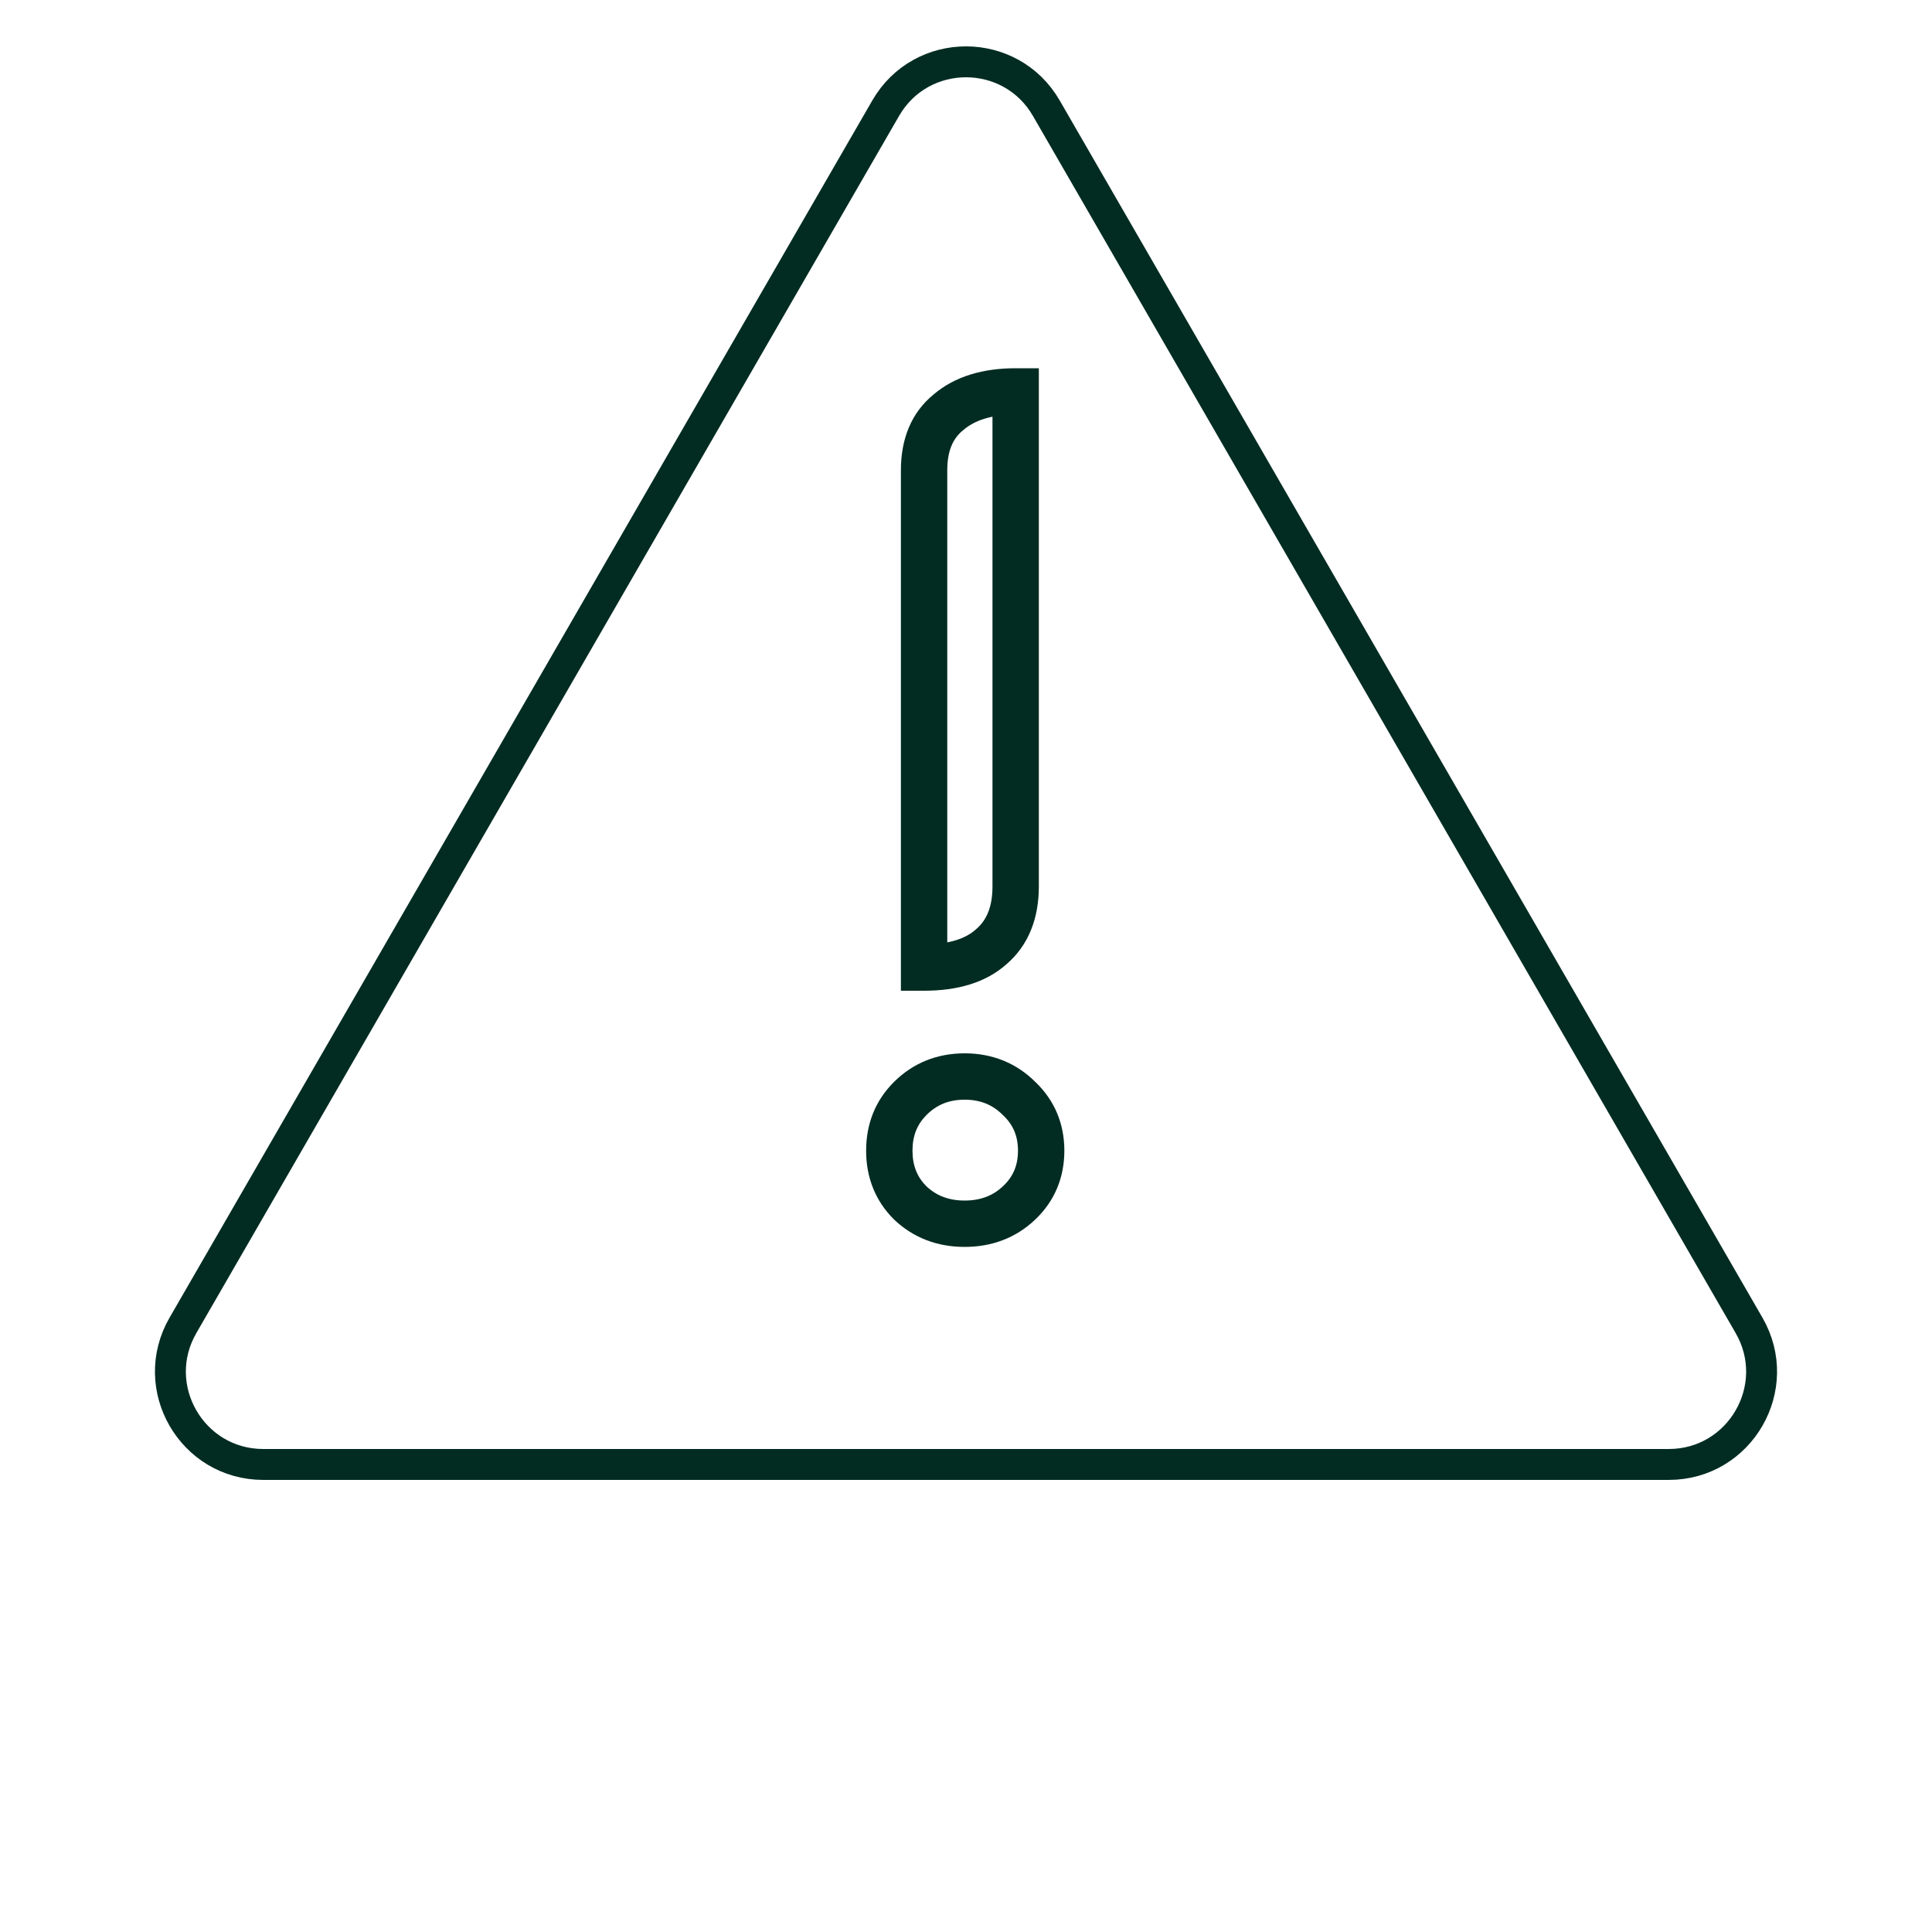
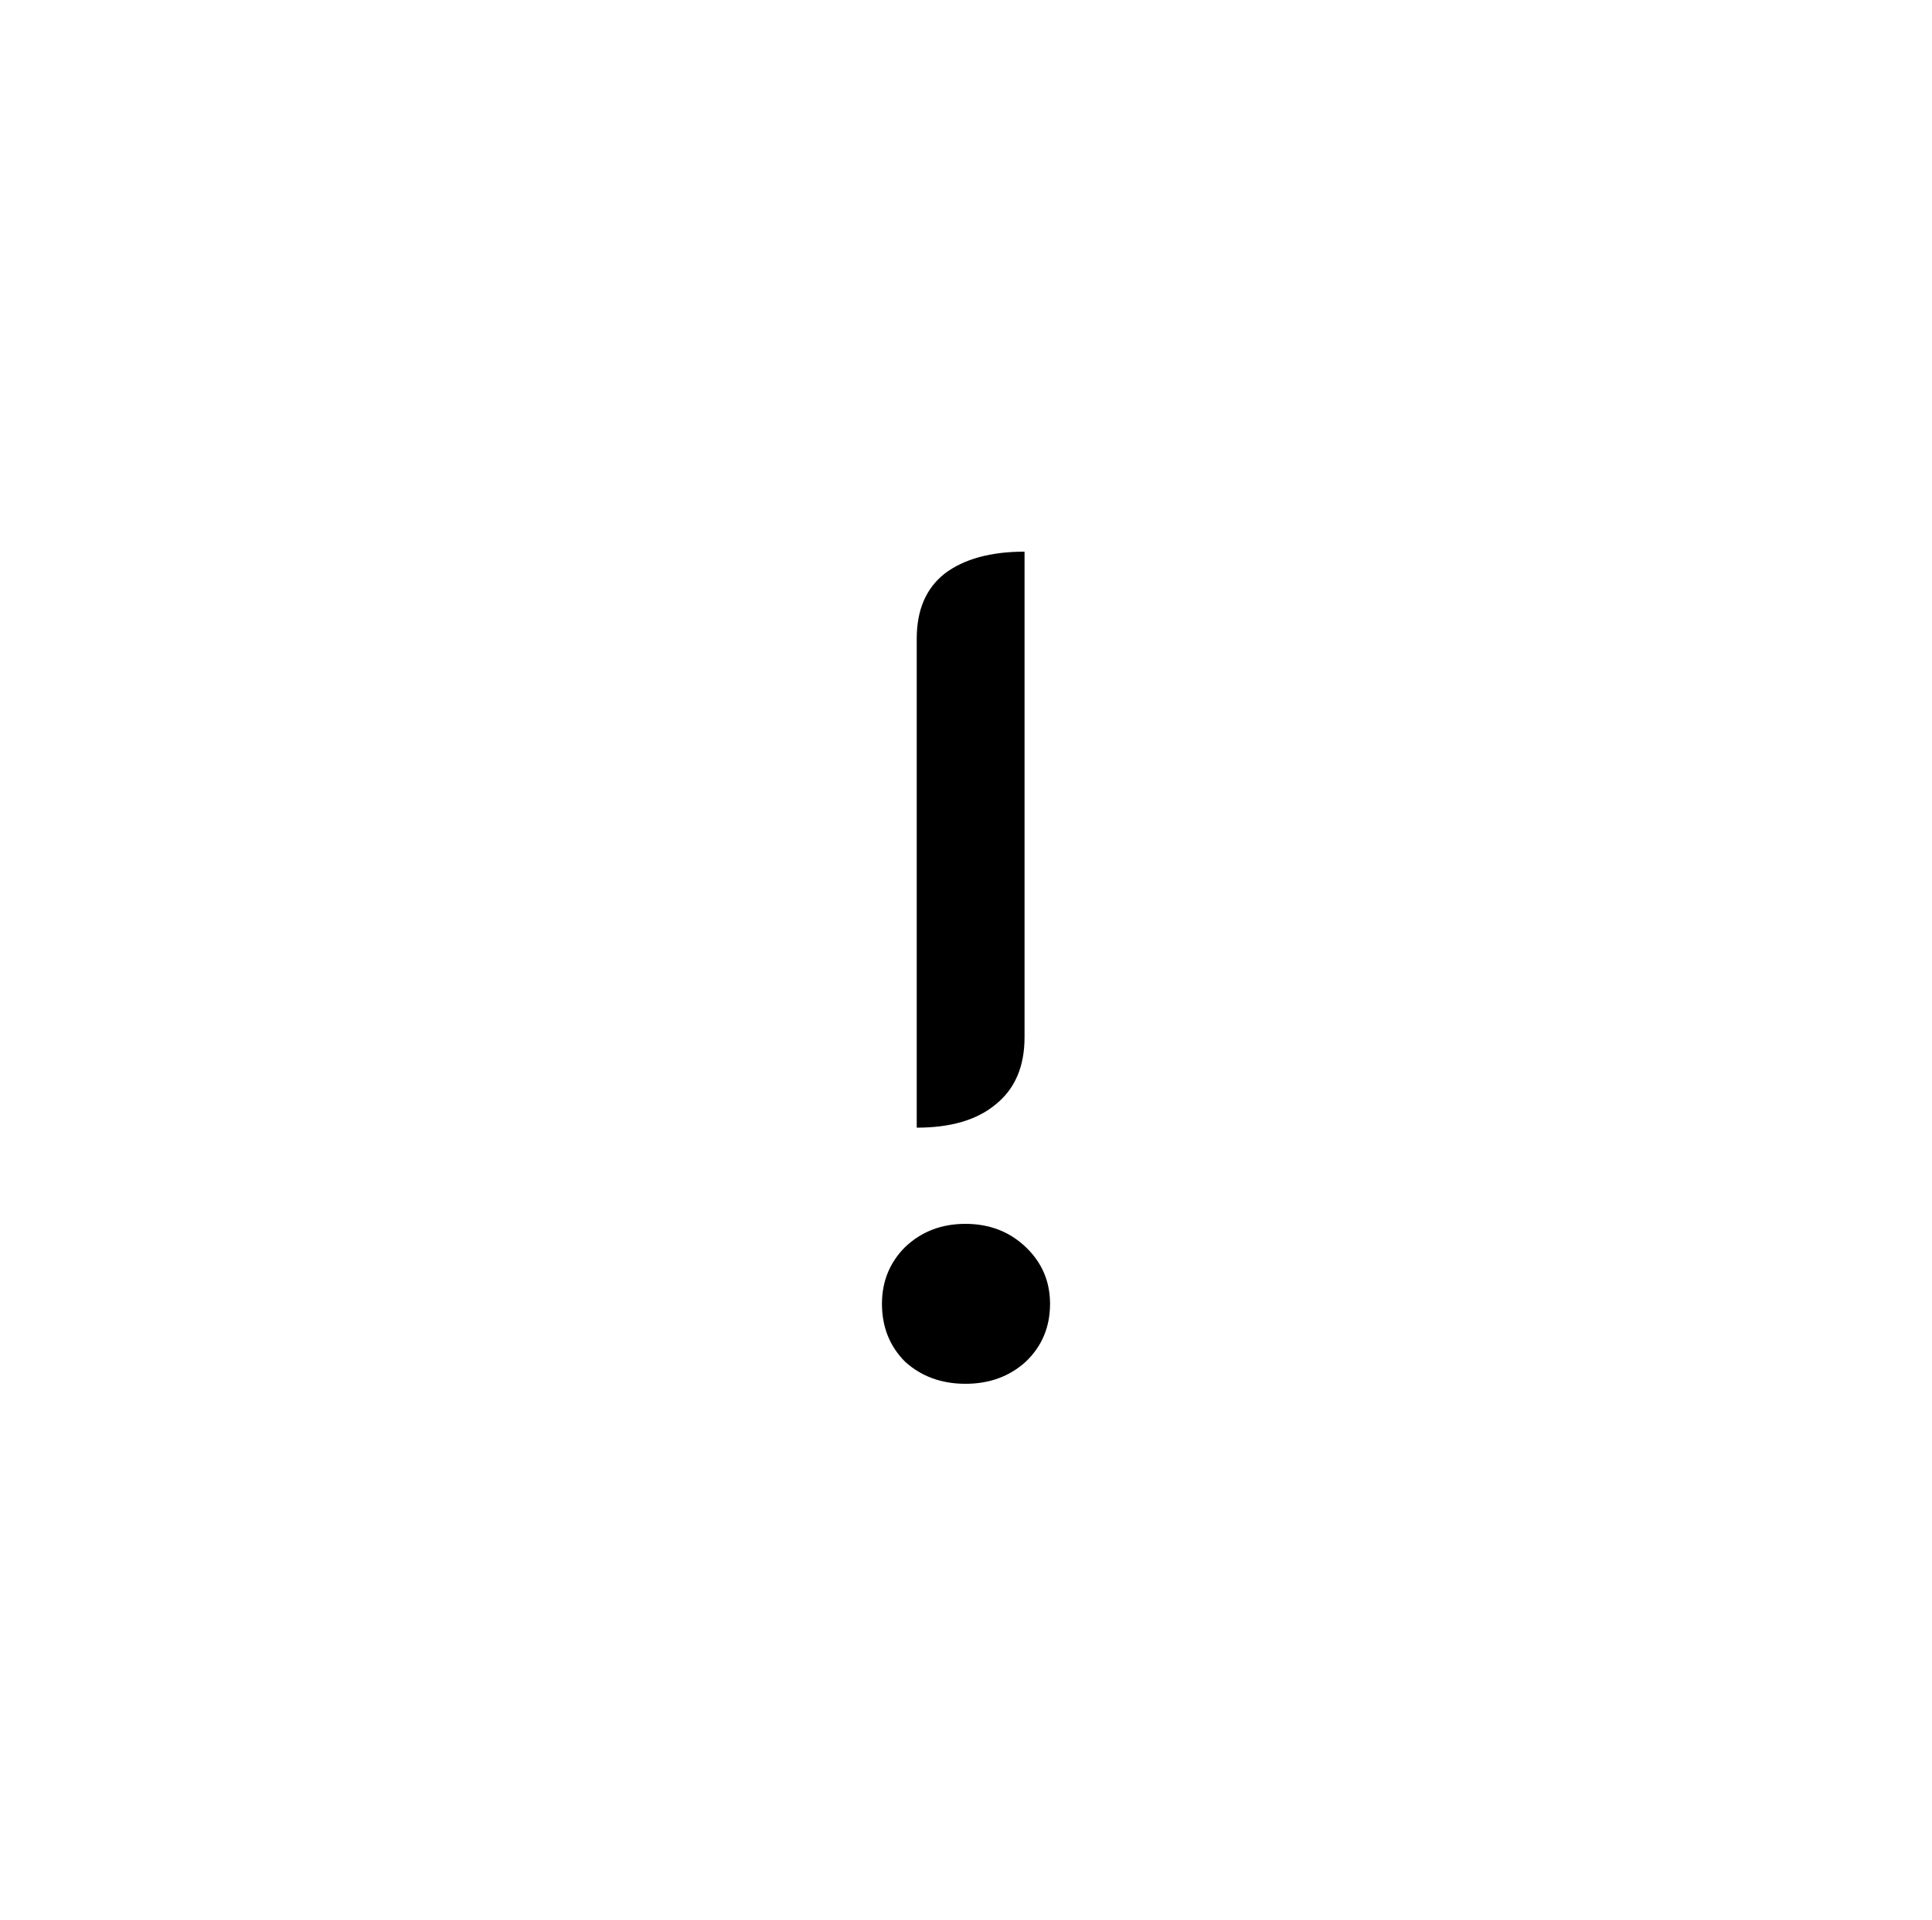
- <svg xmlns="http://www.w3.org/2000/svg" width="500" height="500" viewBox="0 0 500 500" fill="none">
-   <path d="M452.65 343L270.785 28C261.547 12 238.453 12 229.215 28L47.35 343C38.112 359 49.66 379 68.135 379H431.865C450.341 379 461.888 359 452.65 343Z" stroke="#022C22" stroke-width="8" />
-   <path d="M245.452 106.7L249.227 111.363L249.293 111.31L249.357 111.256L245.452 106.7ZM262.852 101.3H268.852V95.3H262.852V101.3ZM256.552 245L252.647 240.444L252.592 240.492L252.538 240.54L256.552 245ZM239.152 250.4H233.152V256.4H239.152V250.4ZM235.552 311.3L231.31 315.543L231.367 315.6L231.426 315.656L235.552 311.3ZM235.552 284.3L231.31 280.057L231.31 280.057L235.552 284.3ZM263.752 284.3L259.51 288.543L259.567 288.6L259.626 288.656L263.752 284.3ZM263.752 311.3L259.626 306.944L259.626 306.944L263.752 311.3ZM245.152 121.7C245.152 116.469 246.746 113.373 249.227 111.363L241.677 102.037C235.759 106.827 233.152 113.731 233.152 121.7H245.152ZM249.357 111.256C252.149 108.863 256.396 107.3 262.852 107.3V95.3C254.508 95.3 247.156 97.338 241.547 102.144L249.357 111.256ZM256.852 101.3V229.4H268.852V101.3H256.852ZM256.852 229.4C256.852 234.886 255.218 238.241 252.647 240.444L260.457 249.556C266.286 244.559 268.852 237.514 268.852 229.4H256.852ZM252.538 240.54C250.021 242.806 245.879 244.4 239.152 244.4V256.4C247.626 256.4 255.083 254.394 260.566 249.46L252.538 240.54ZM245.152 250.4V121.7H233.152V250.4H245.152ZM249.652 310.7C245.47 310.7 242.282 309.41 239.679 306.944L231.426 315.656C236.423 320.39 242.635 322.7 249.652 322.7V310.7ZM239.795 307.057C237.394 304.656 236.152 301.716 236.152 297.8H224.152C224.152 304.684 226.511 310.744 231.31 315.543L239.795 307.057ZM236.152 297.8C236.152 293.884 237.394 290.944 239.795 288.543L231.31 280.057C226.511 284.856 224.152 290.916 224.152 297.8H236.152ZM239.795 288.543C242.418 285.92 245.569 284.6 249.652 284.6V272.6C242.536 272.6 236.286 275.08 231.31 280.057L239.795 288.543ZM249.652 284.6C253.736 284.6 256.886 285.92 259.51 288.543L267.995 280.057C263.018 275.08 256.769 272.6 249.652 272.6V284.6ZM259.626 288.656C262.188 291.083 263.452 293.989 263.452 297.8H275.452C275.452 290.811 272.917 284.717 267.879 279.944L259.626 288.656ZM263.452 297.8C263.452 301.611 262.188 304.517 259.626 306.944L267.879 315.656C272.917 310.883 275.452 304.789 275.452 297.8H263.452ZM259.626 306.944C257.023 309.41 253.835 310.7 249.652 310.7V322.7C256.67 322.7 262.882 320.39 267.879 315.656L259.626 306.944Z" fill="#022C22" />
+ <svg xmlns="http://www.w3.org/2000/svg" width="500" height="497" viewBox="0 0 500 497" fill="none">
+   <path d="M237.25 165.3C237.25 157.9 239.65 152.3 244.45 148.5C249.45 144.7 256.35 142.8 265.15 142.8V268.5C265.15 276.1 262.65 281.9 257.65 285.9C252.85 289.9 246.05 291.9 237.25 291.9V165.3ZM249.85 358.2C243.65 358.2 238.45 356.3 234.25 352.5C230.25 348.5 228.25 343.5 228.25 337.5C228.25 331.7 230.25 326.8 234.25 322.8C238.45 318.8 243.65 316.8 249.85 316.8C256.05 316.8 261.25 318.8 265.45 322.8C269.65 326.8 271.75 331.7 271.75 337.5C271.75 343.5 269.65 348.5 265.45 352.5C261.25 356.3 256.05 358.2 249.85 358.2Z" fill="black" />
</svg>
